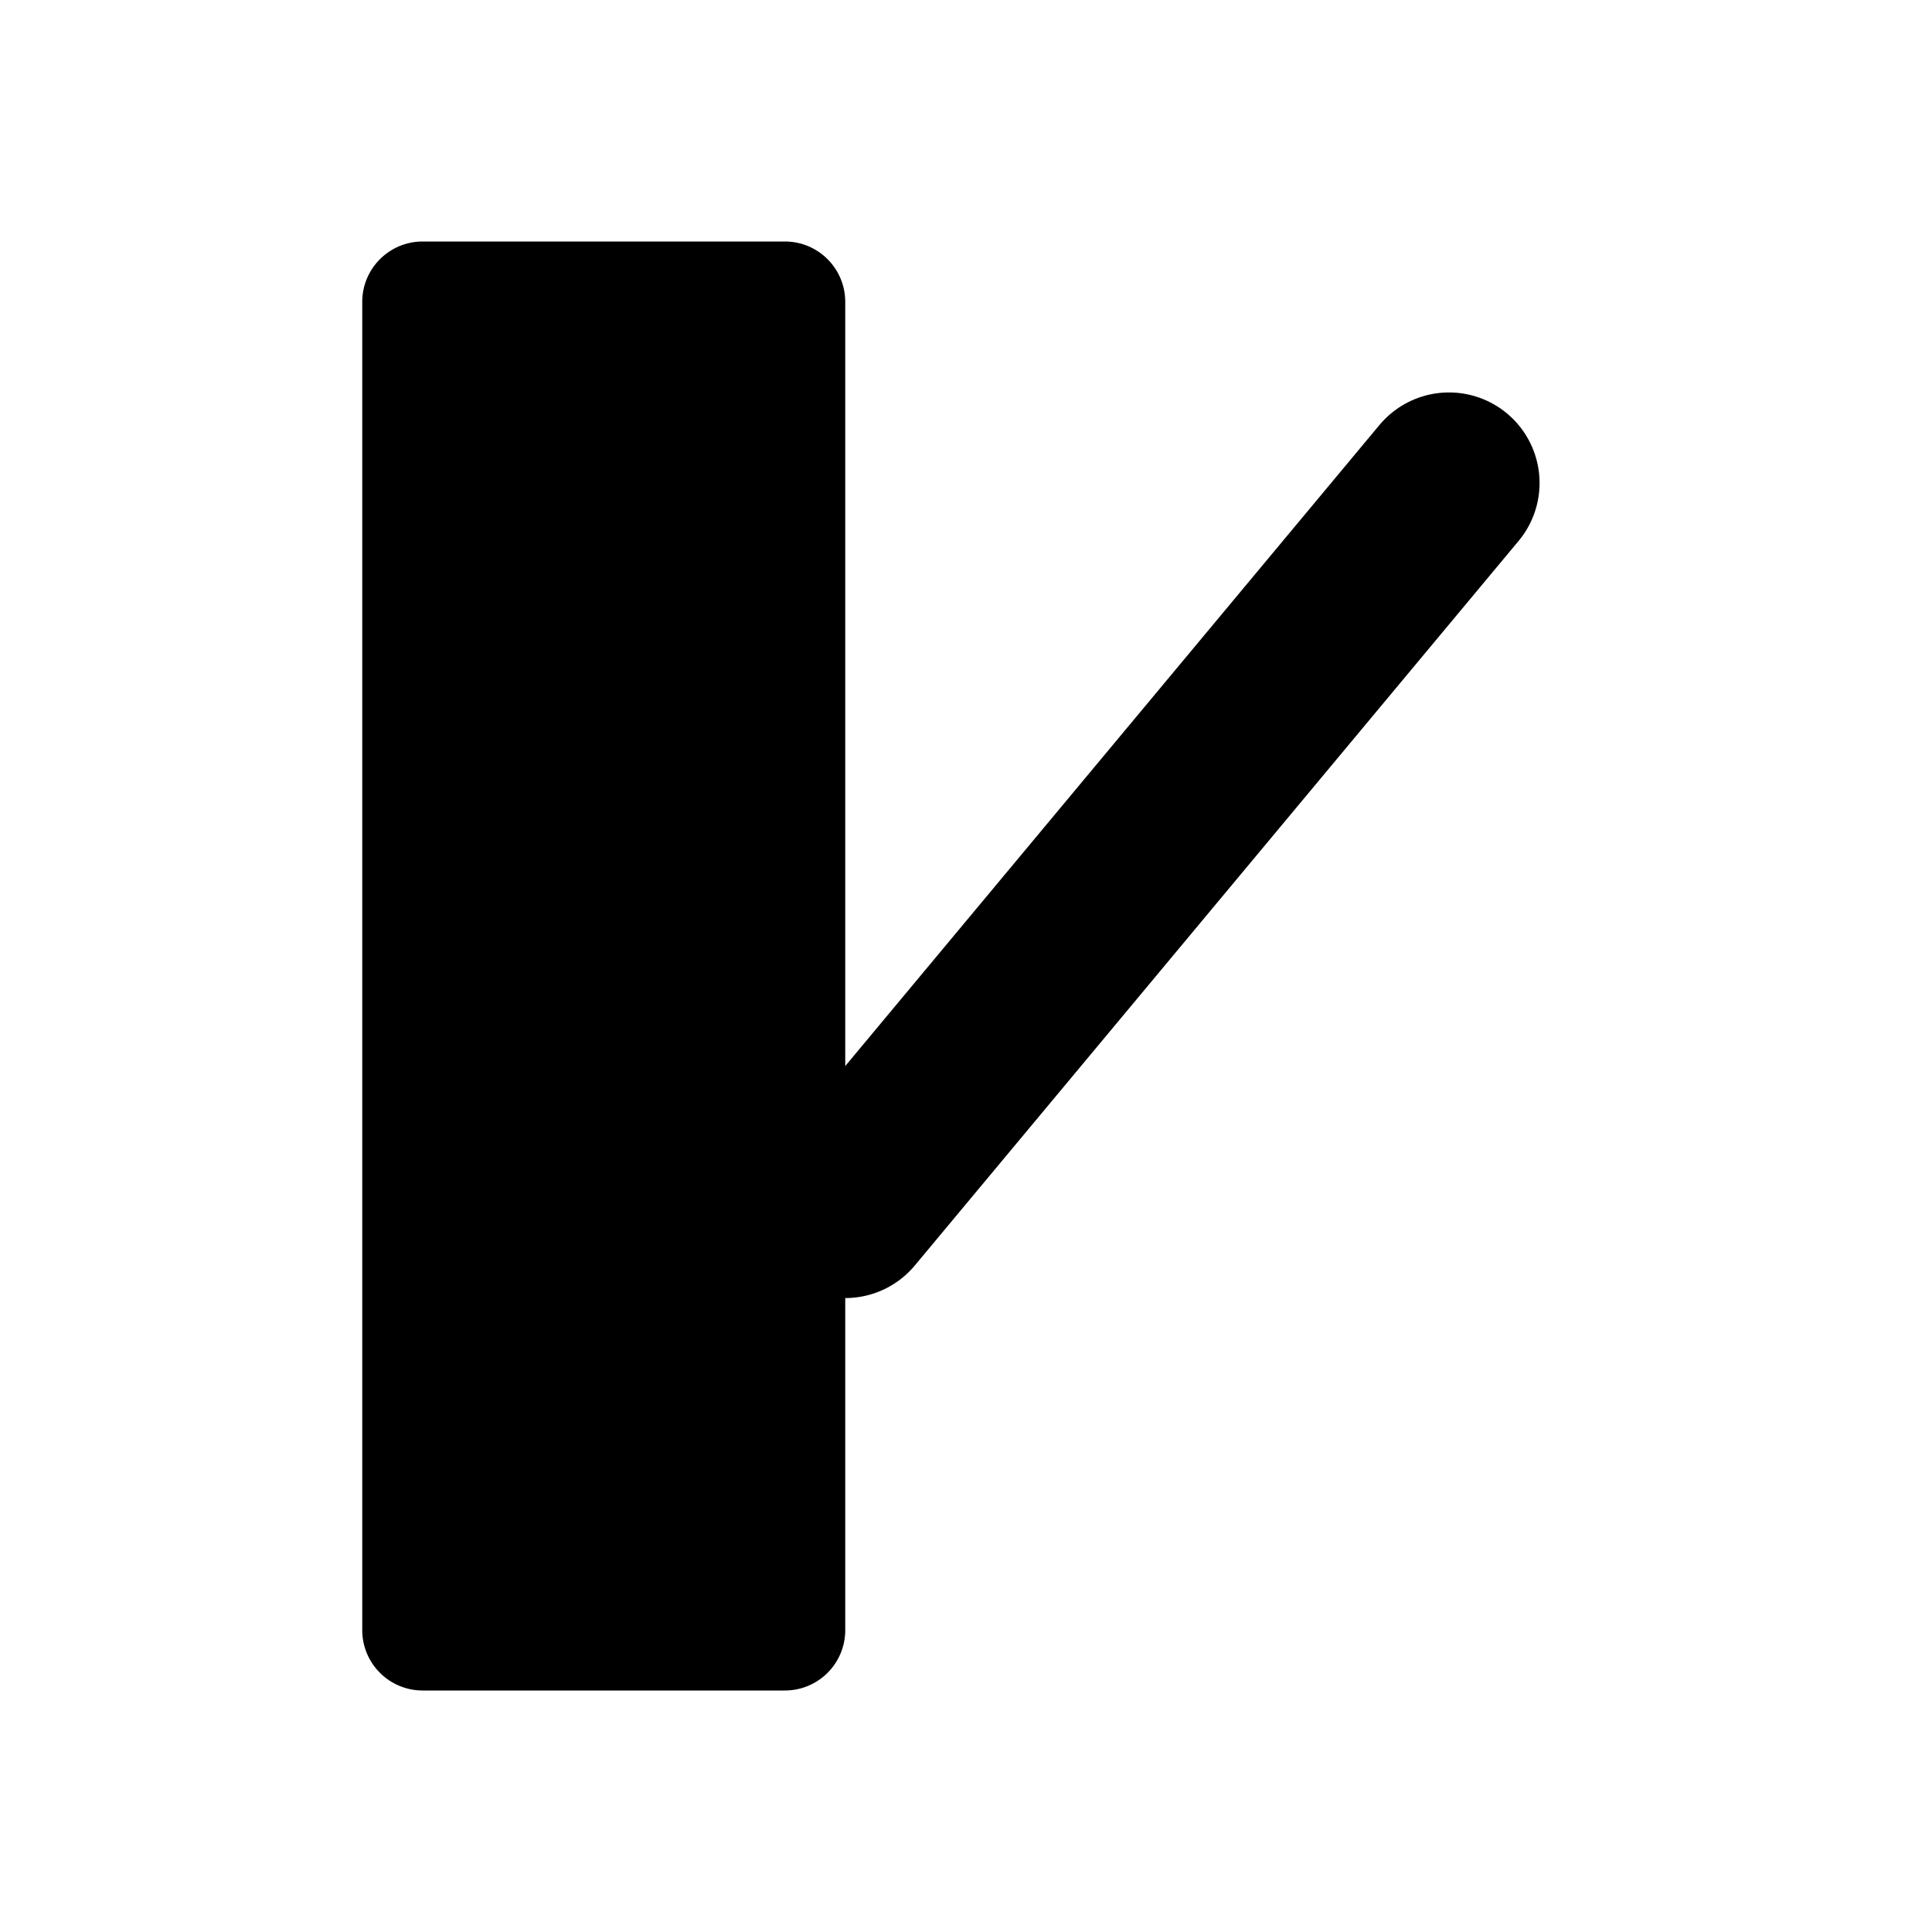
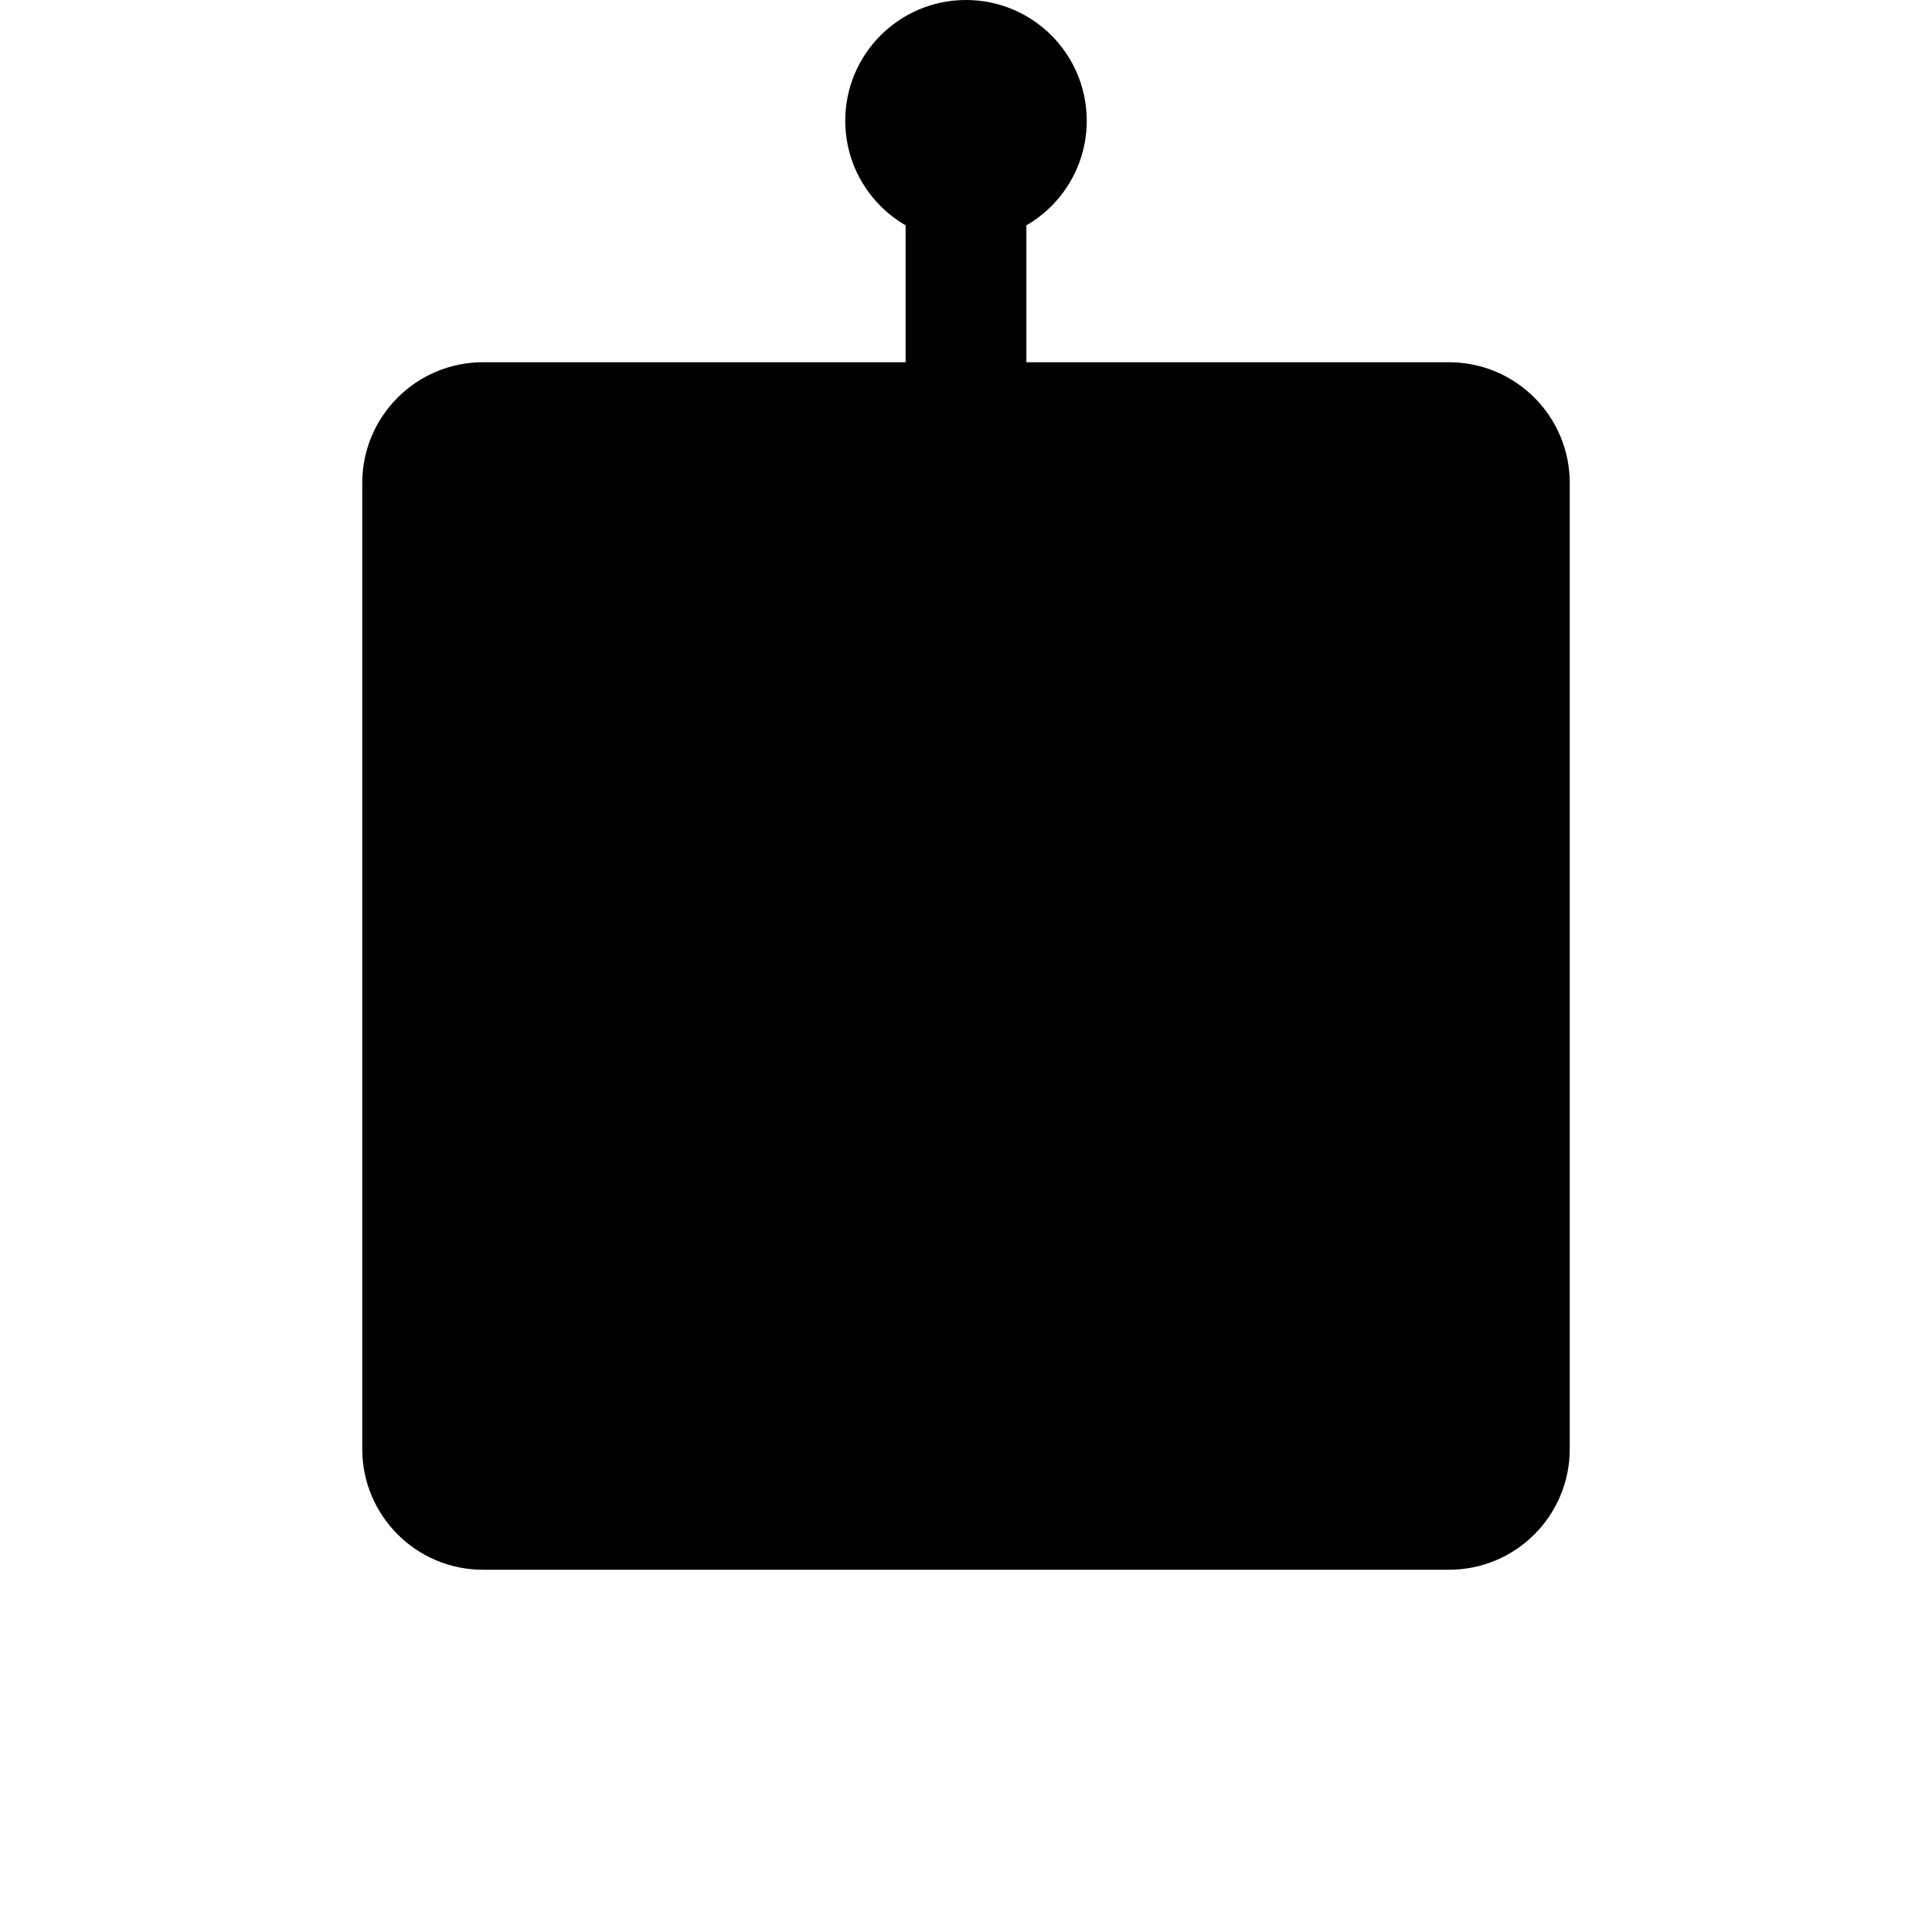
<svg xmlns="http://www.w3.org/2000/svg" width="16" height="16" viewBox="0 0 16 16">
  <g fill="#000000">
-     <rect x="3" y="2" width="4" height="12" rx="0.5" />
-     <path d="M5 8 L7 10 L12 4" stroke="#000000" stroke-width="1.5" fill="none" stroke-linecap="round" stroke-linejoin="round" />
+     <rect x="3" y="3" width="10" height="10" rx="1" />
+     <rect x="5" y="5" width="6" height="1" />
+     <rect x="5" y="7" width="6" height="1" />
+     <rect x="5" y="9" width="6" height="1" />
+     <rect x="7.5" y="1" width="1" height="3" />
+     <circle cx="8" cy="1" r="1" />
  </g>
</svg>
